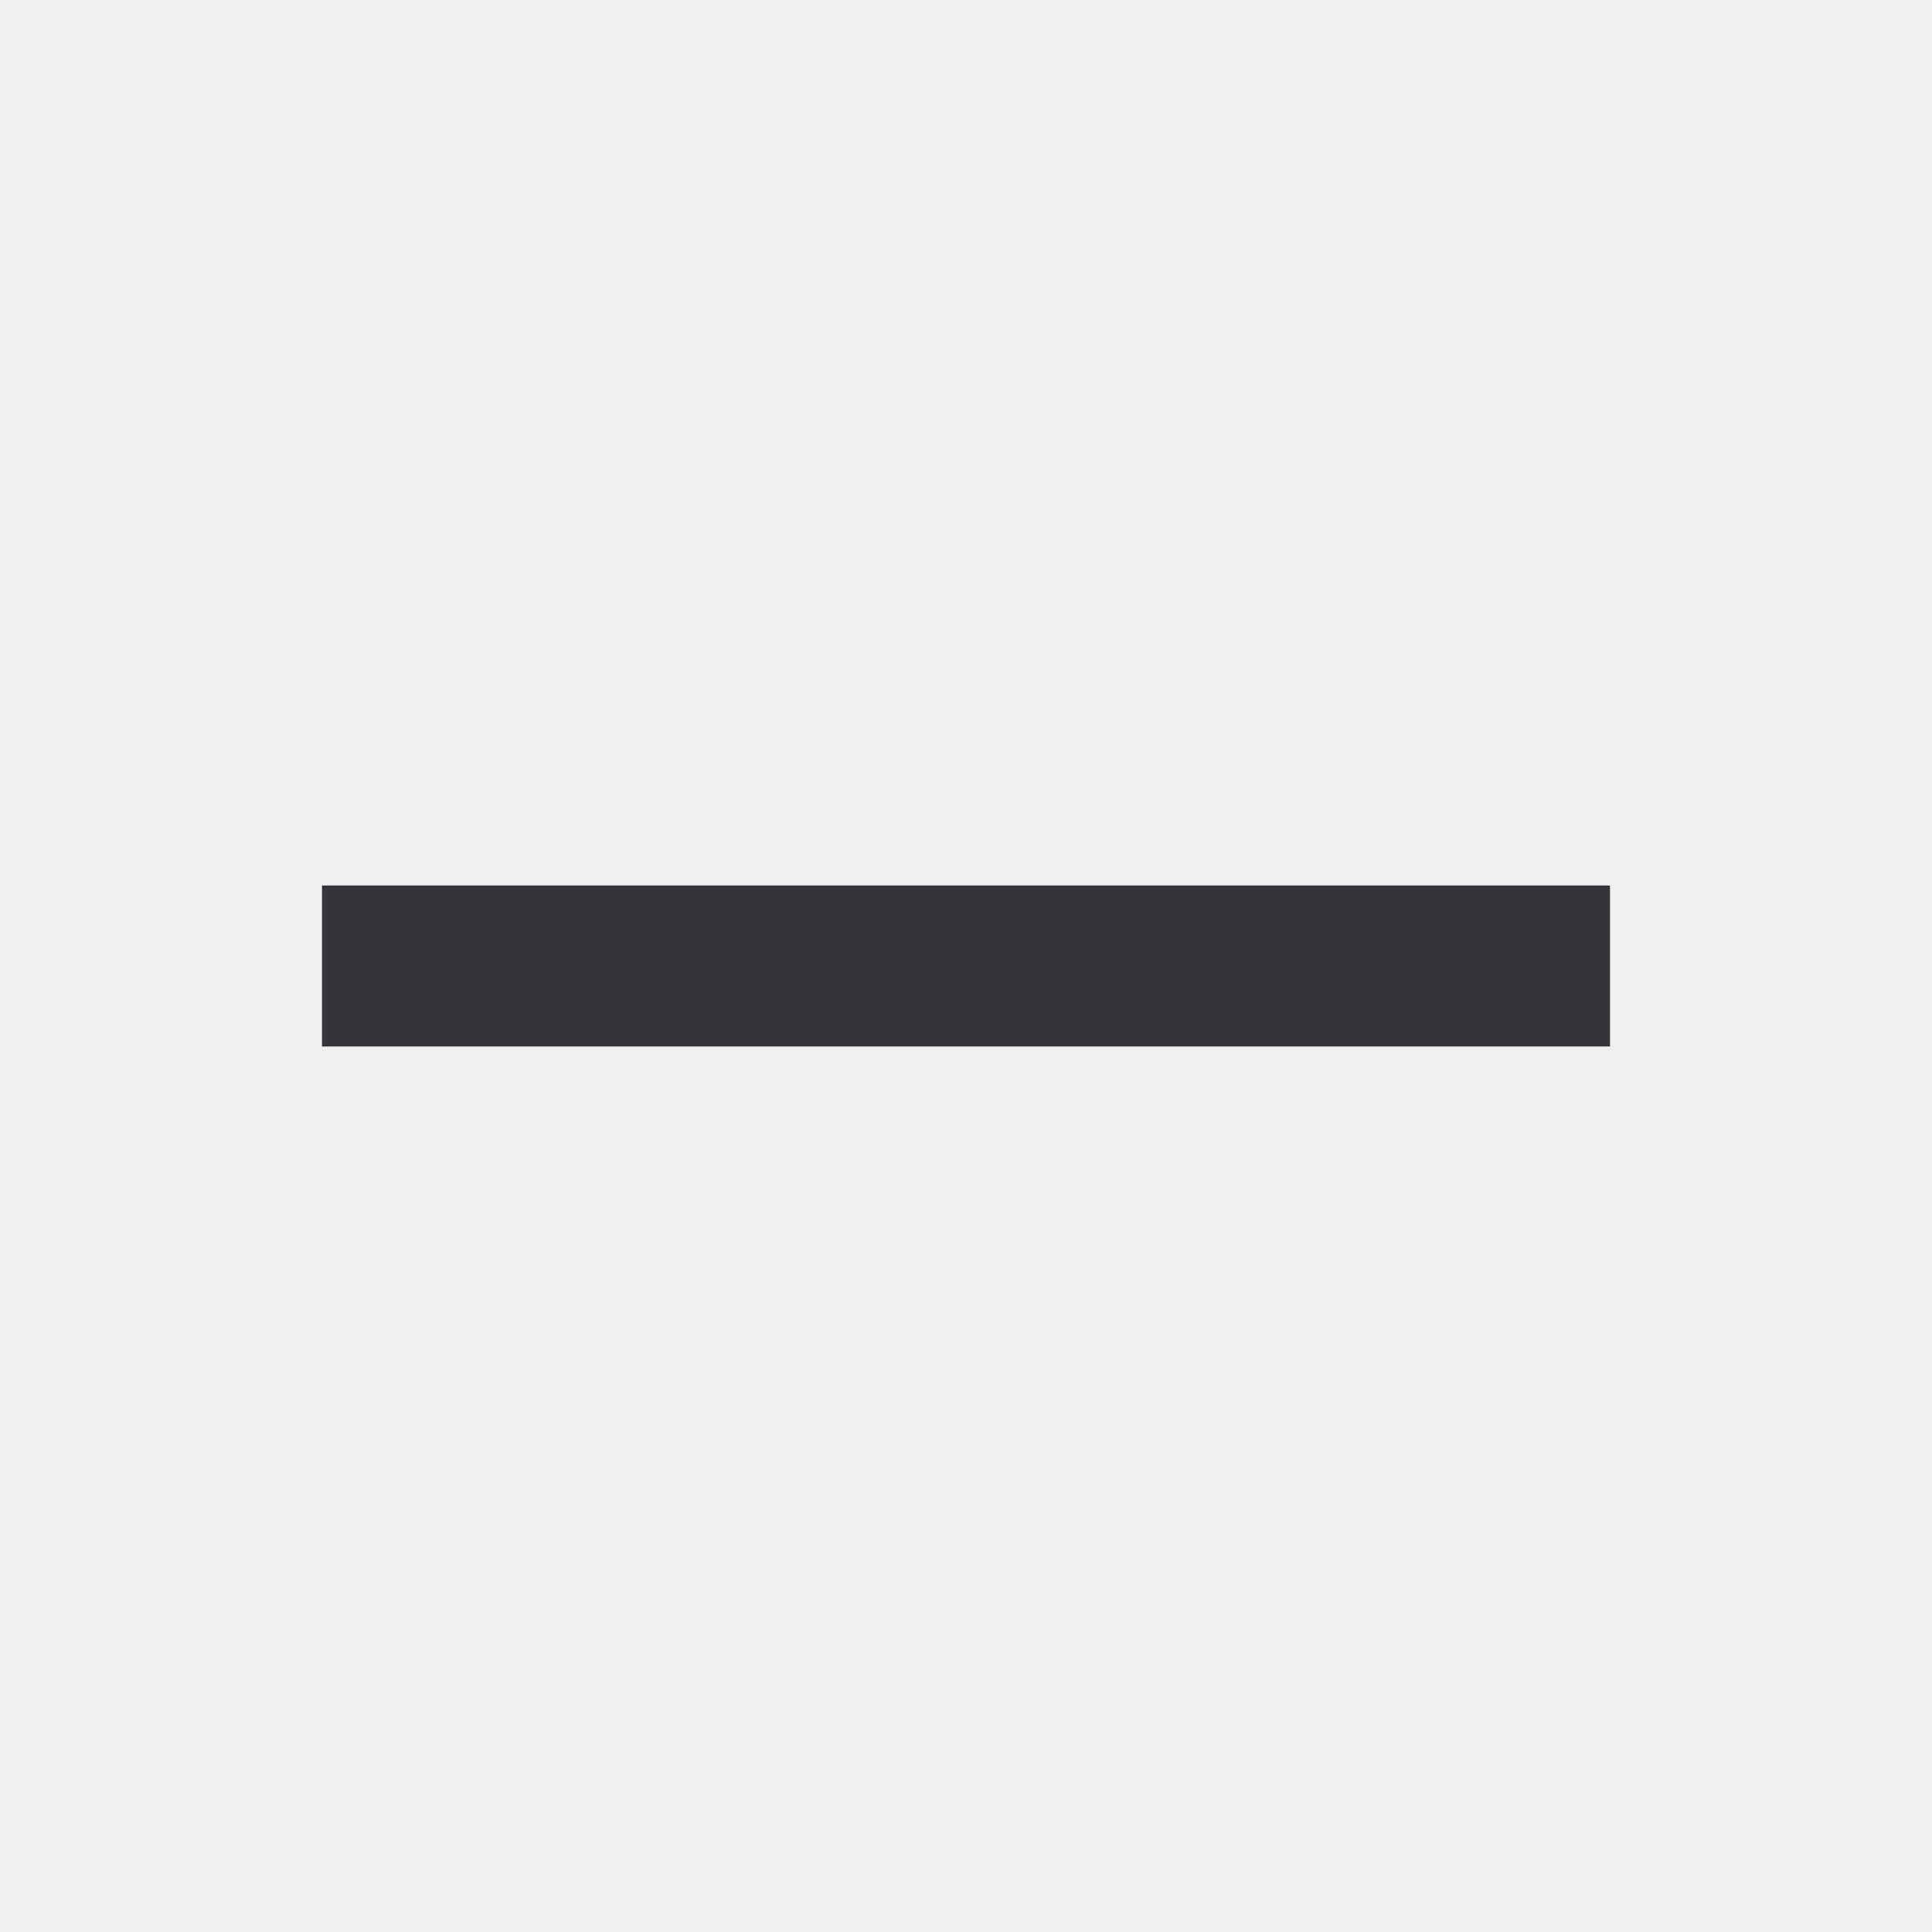
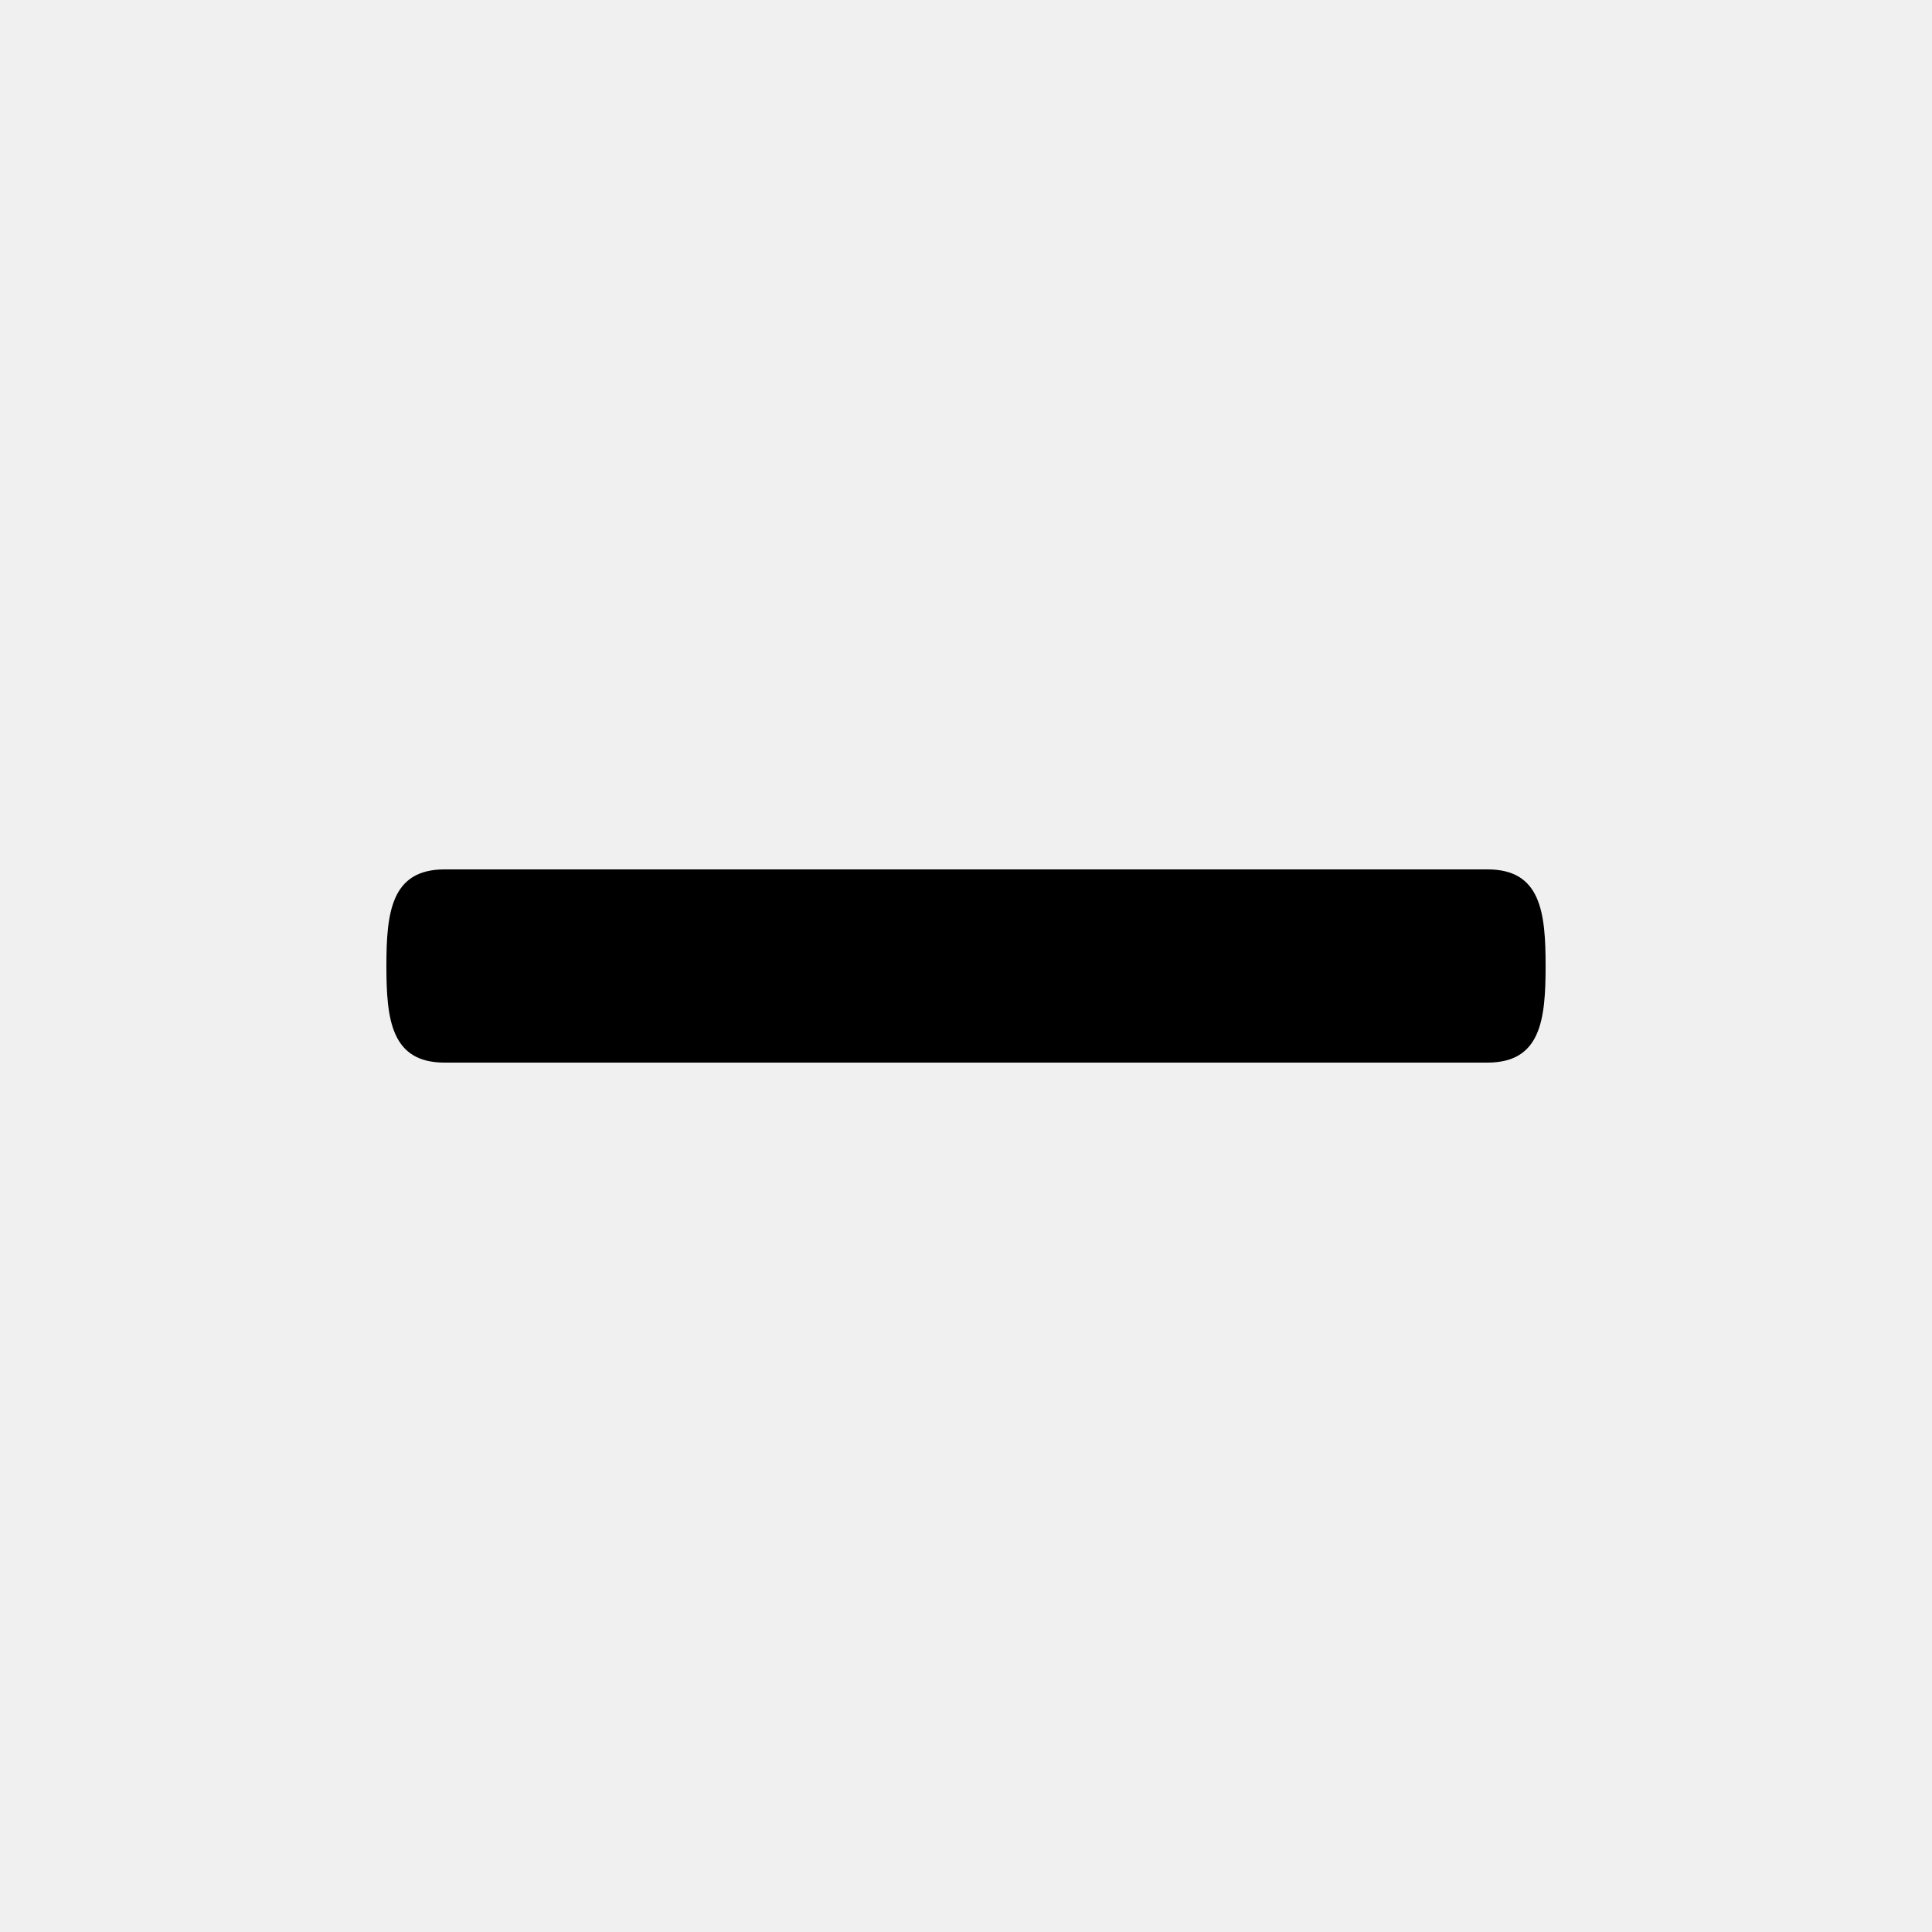
- <svg xmlns="http://www.w3.org/2000/svg" xmlns:xlink="http://www.w3.org/1999/xlink" viewBox="0 0 24 24">
-   <defs>
-     <rect id="minus-a" width="16" height="2" x="4" y="11" />
-   </defs>
-   <g fill="none" fill-rule="evenodd">
-     <polygon points="0 0 24 0 24 24 0 24" />
-     <mask id="minus-b" fill="#fff">
-       <use xlink:href="#minus-a" />
-     </mask>
-     <g fill="#343639" mask="url(#minus-b)">
-       <rect width="24" height="24" />
-     </g>
-   </g>
+ <svg xmlns="http://www.w3.org/2000/svg" height="20" viewBox="0 0 20 20" width="20">
+   <path d="m16 10c0 .553-.048 1-.601 1h-10.798c-.552 0-.601-.447-.601-1s.049-1 .601-1h10.799c.552 0 .6.447.6 1z" />
</svg>
